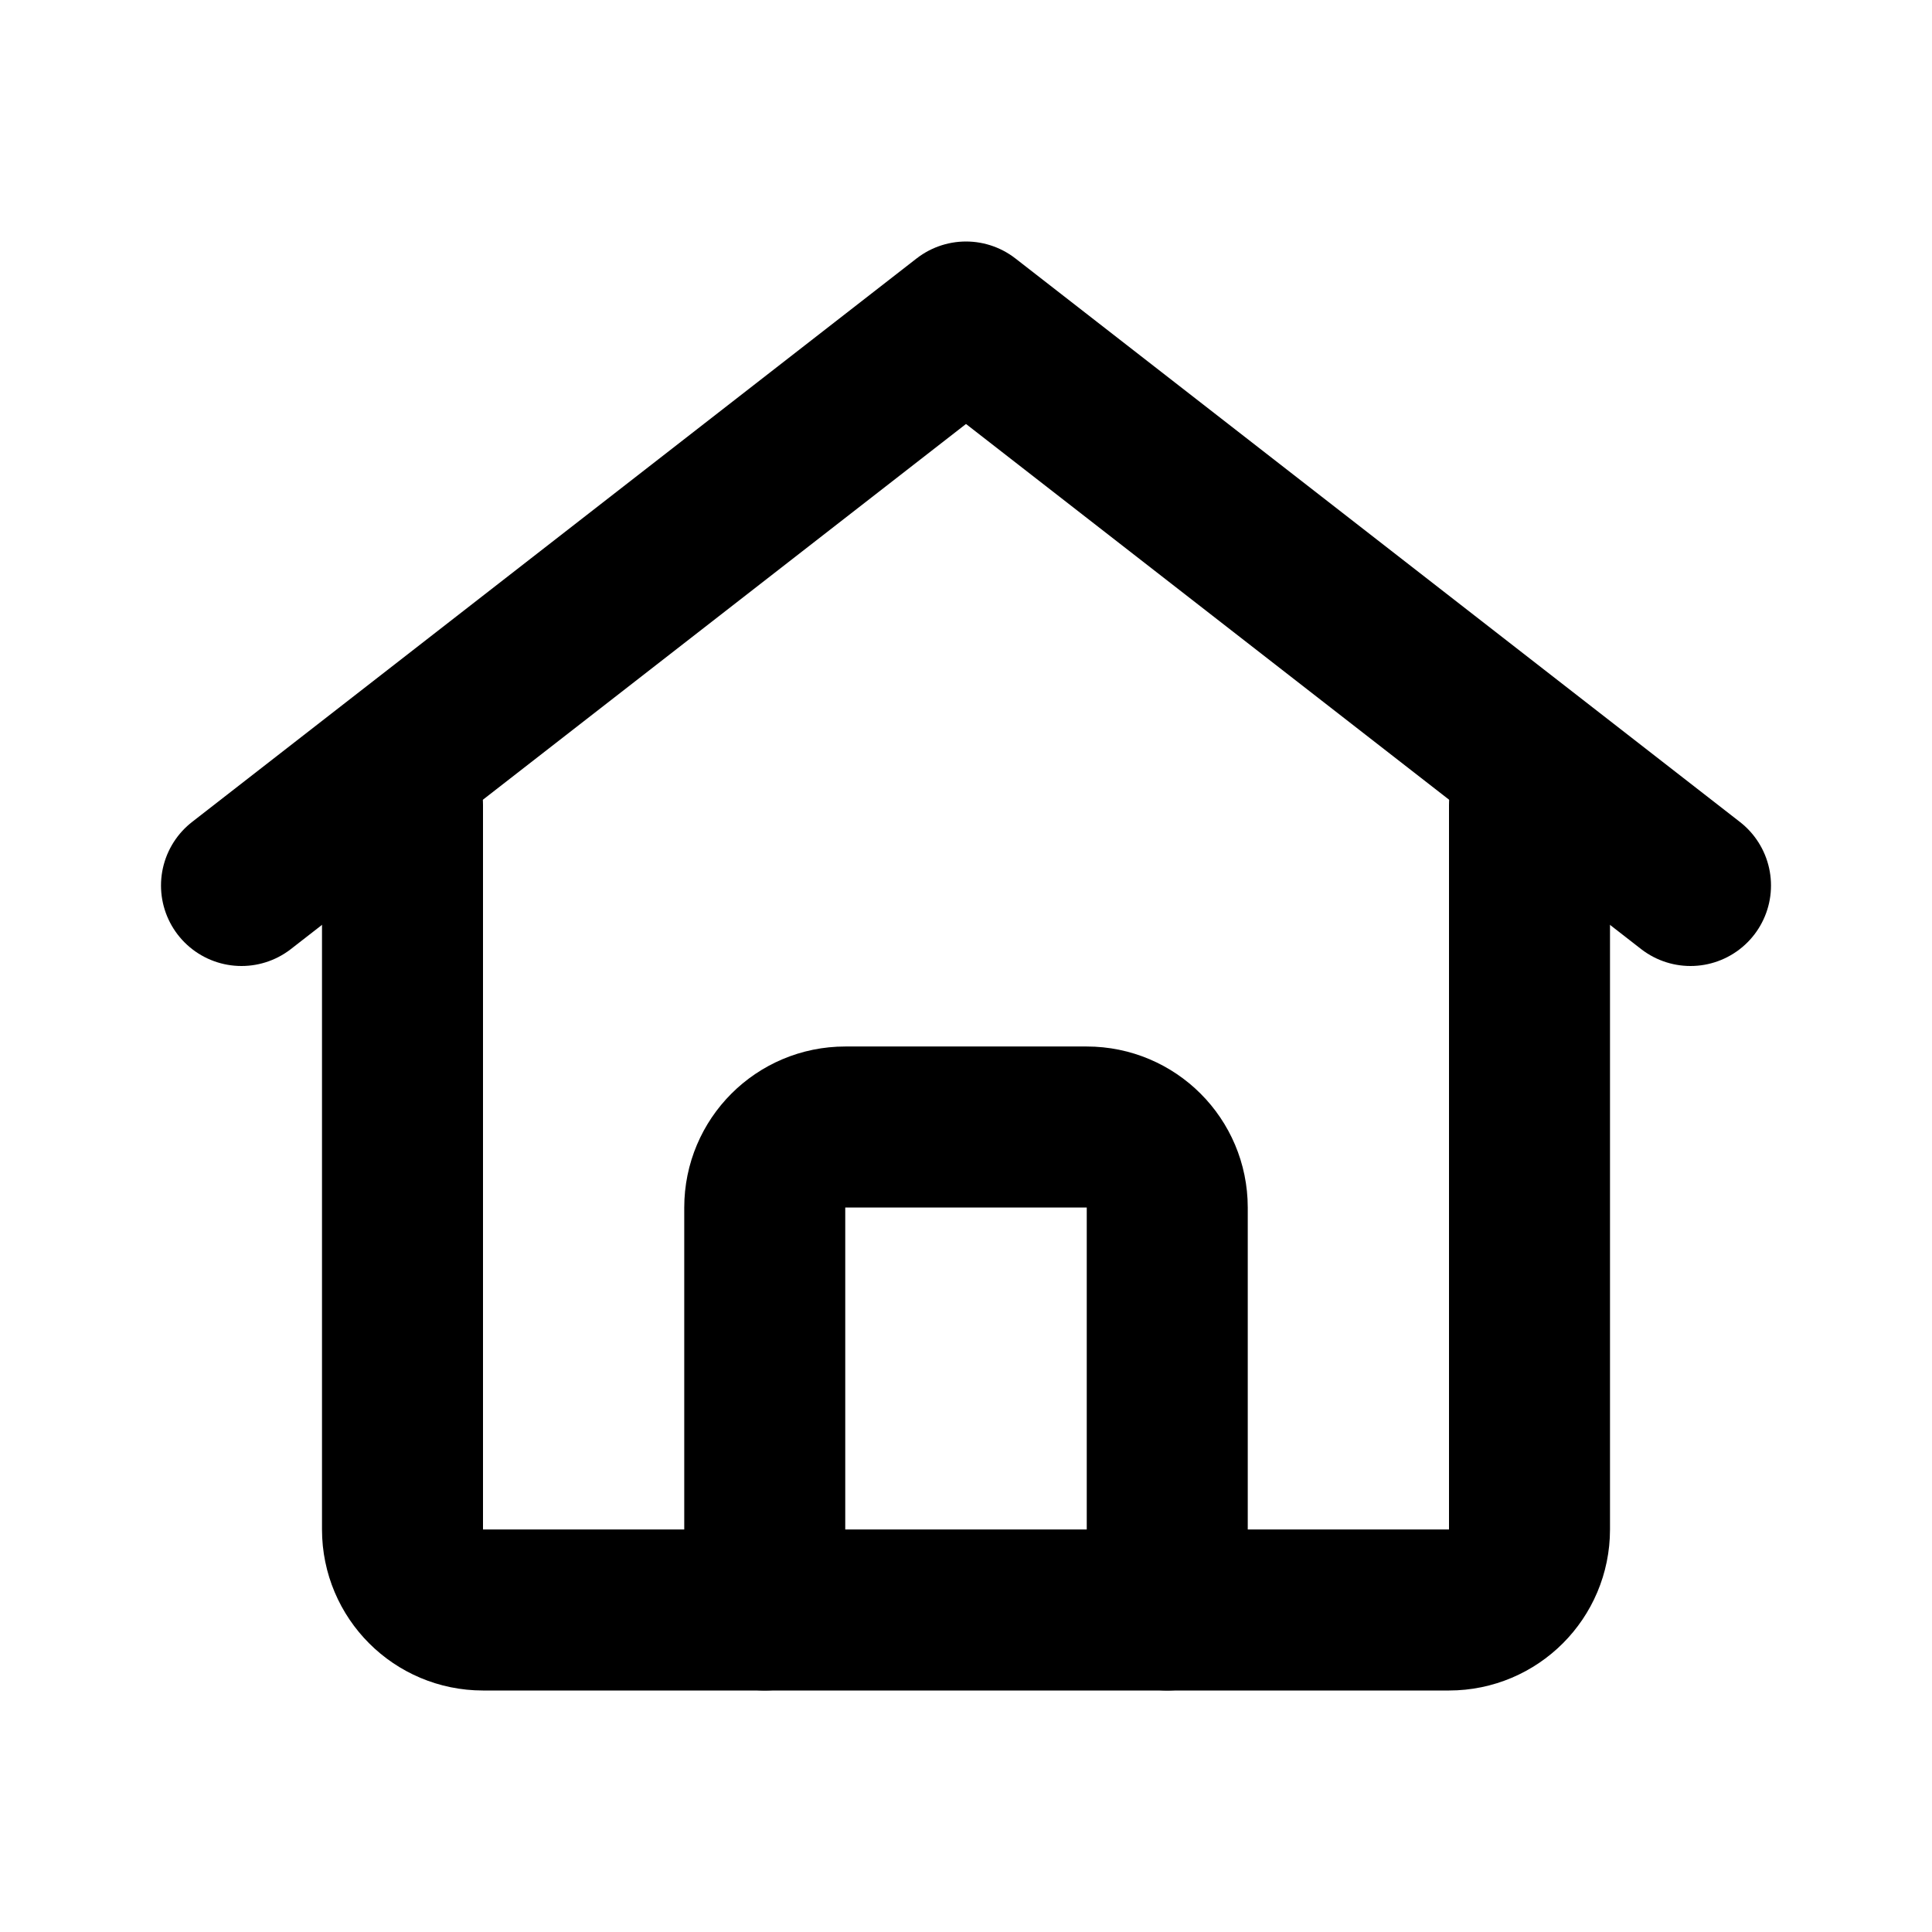
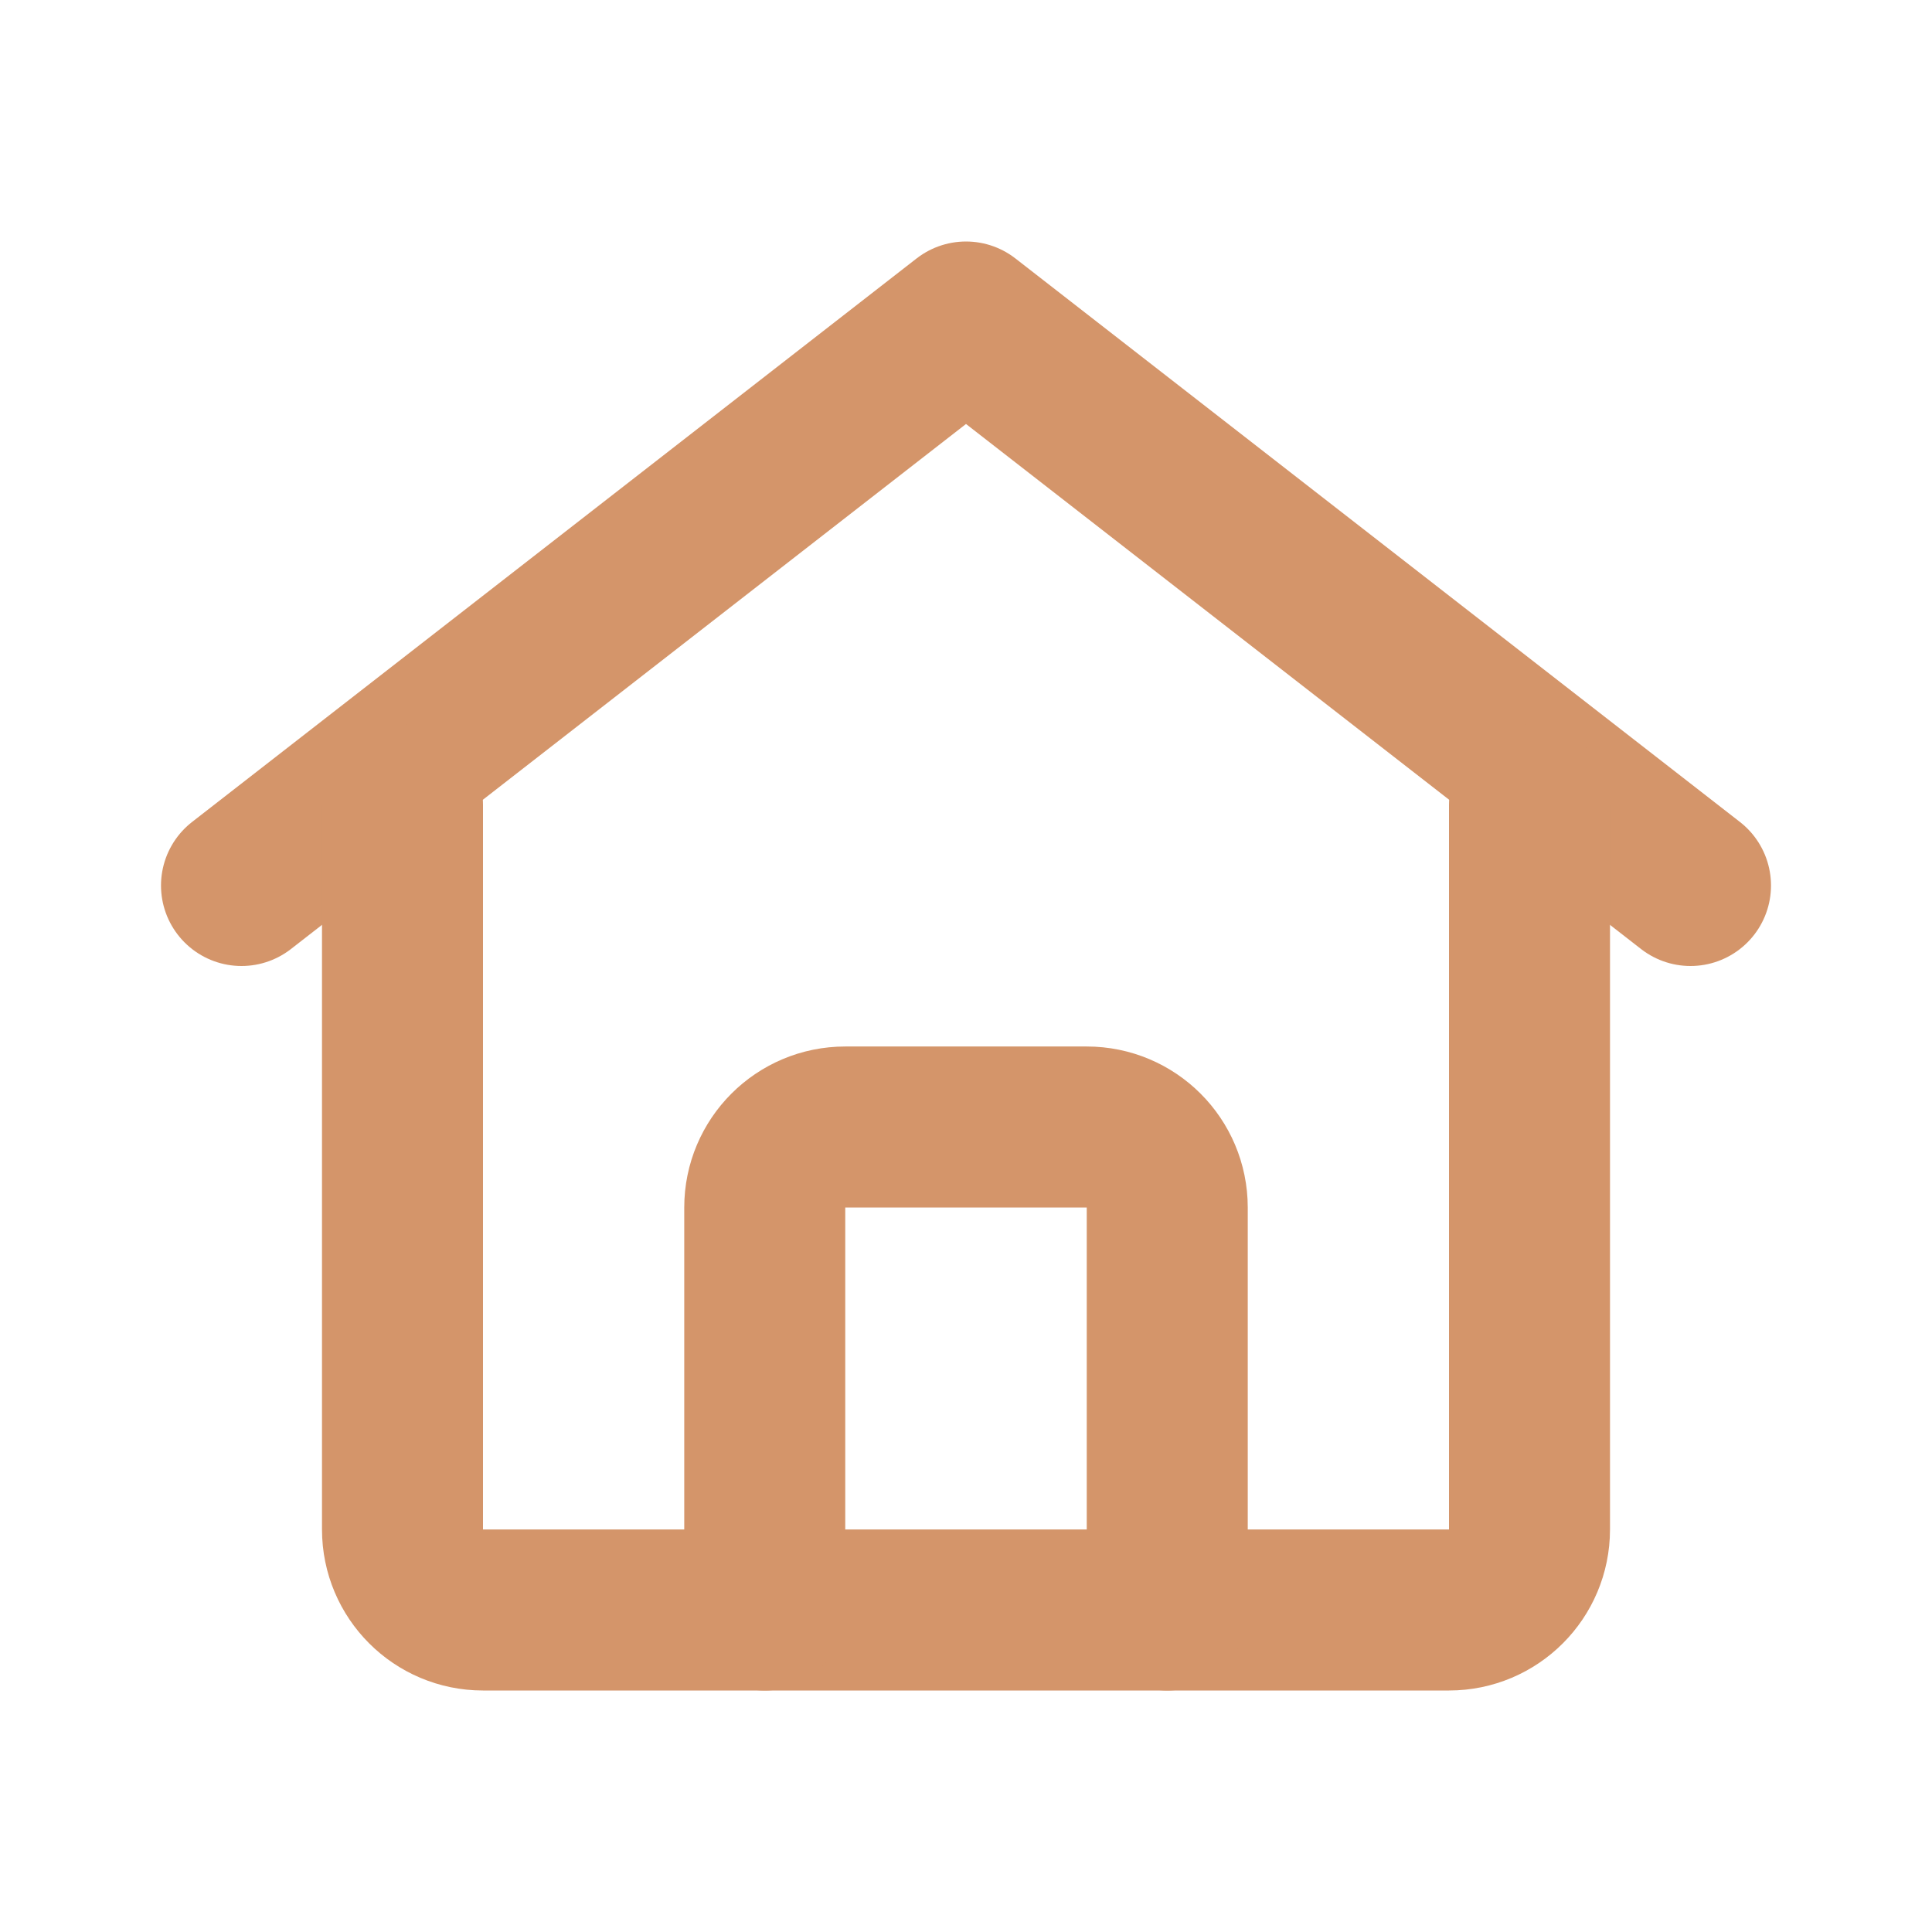
- <svg viewBox="0 0 24 24" fill="none" stroke="currentColor" stroke-width="2" stroke-linecap="round" stroke-linejoin="round">
+ <svg viewBox="0 0 24 24" fill="none" stroke="#D4956A" stroke-width="2" stroke-linecap="round" stroke-linejoin="round">
  <path d="M3 11l9-7l9 7" />
  <path d="M5 10v9a1 1 0 0 0 1 1h12a1 1 0 0 0 1-1v-9" />
  <path d="M9.5 20v-5a1 1 0 0 1 1-1h3a1 1 0 0 1 1 1v5" />
</svg>
